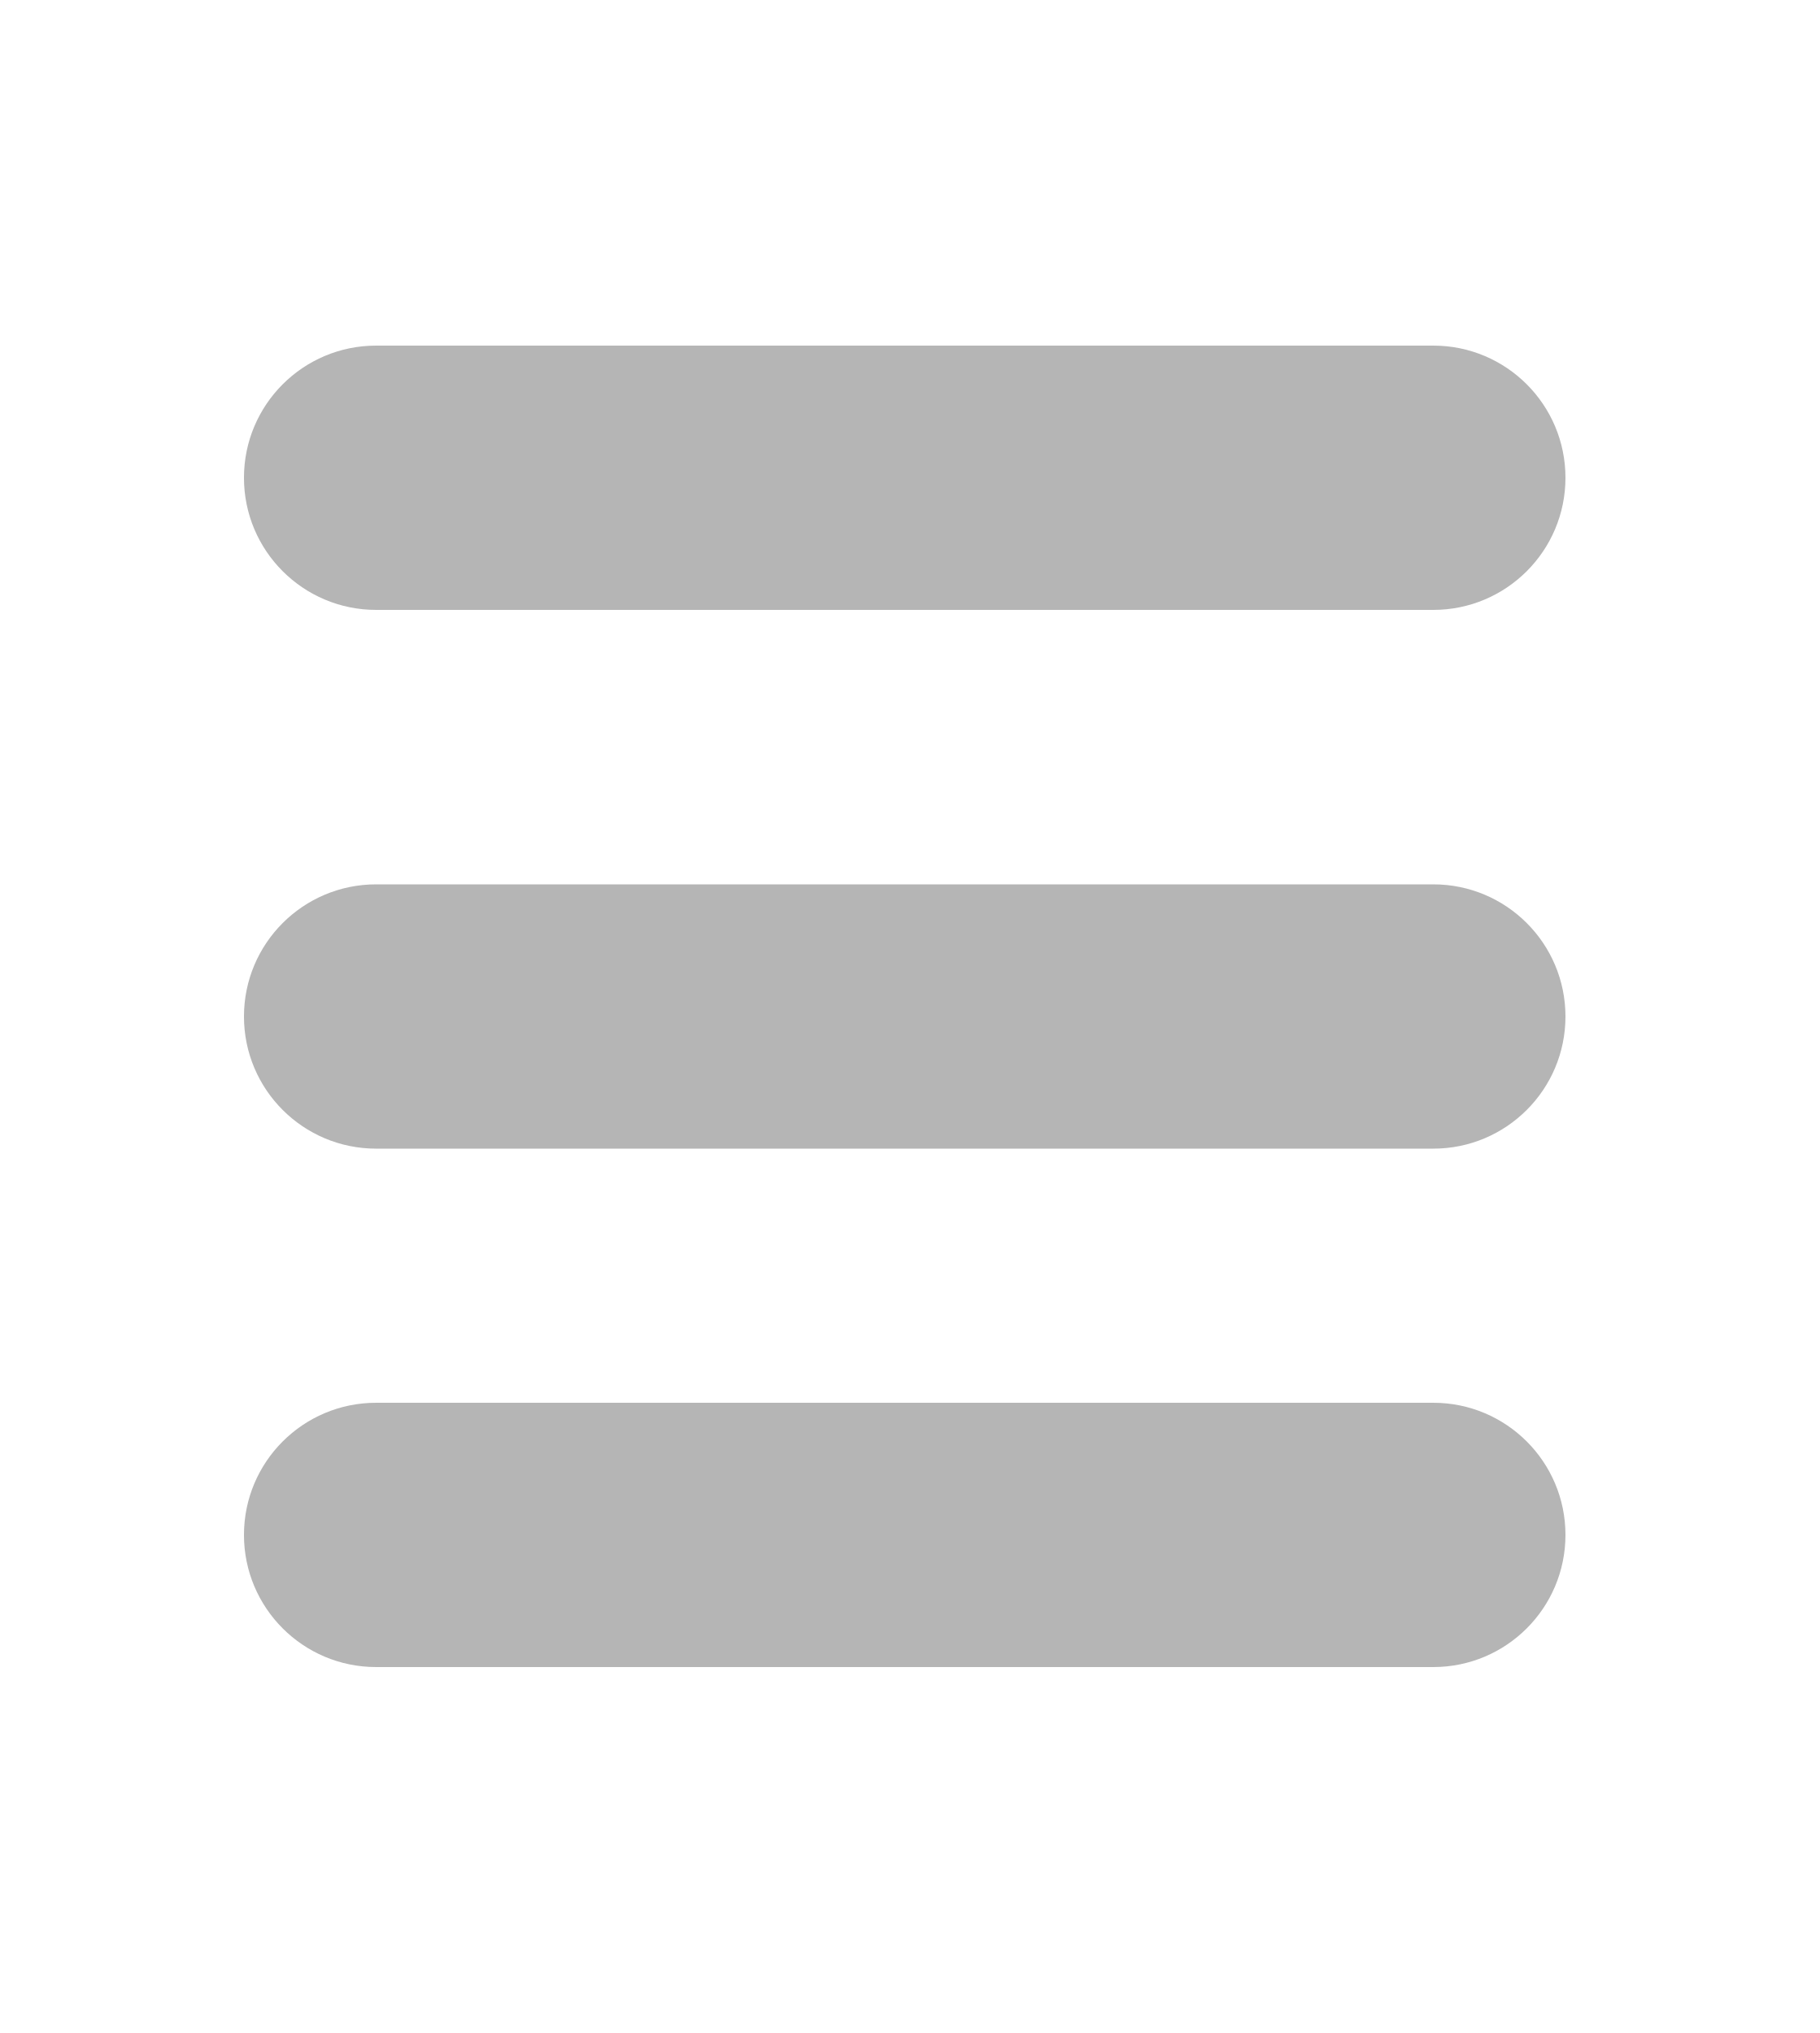
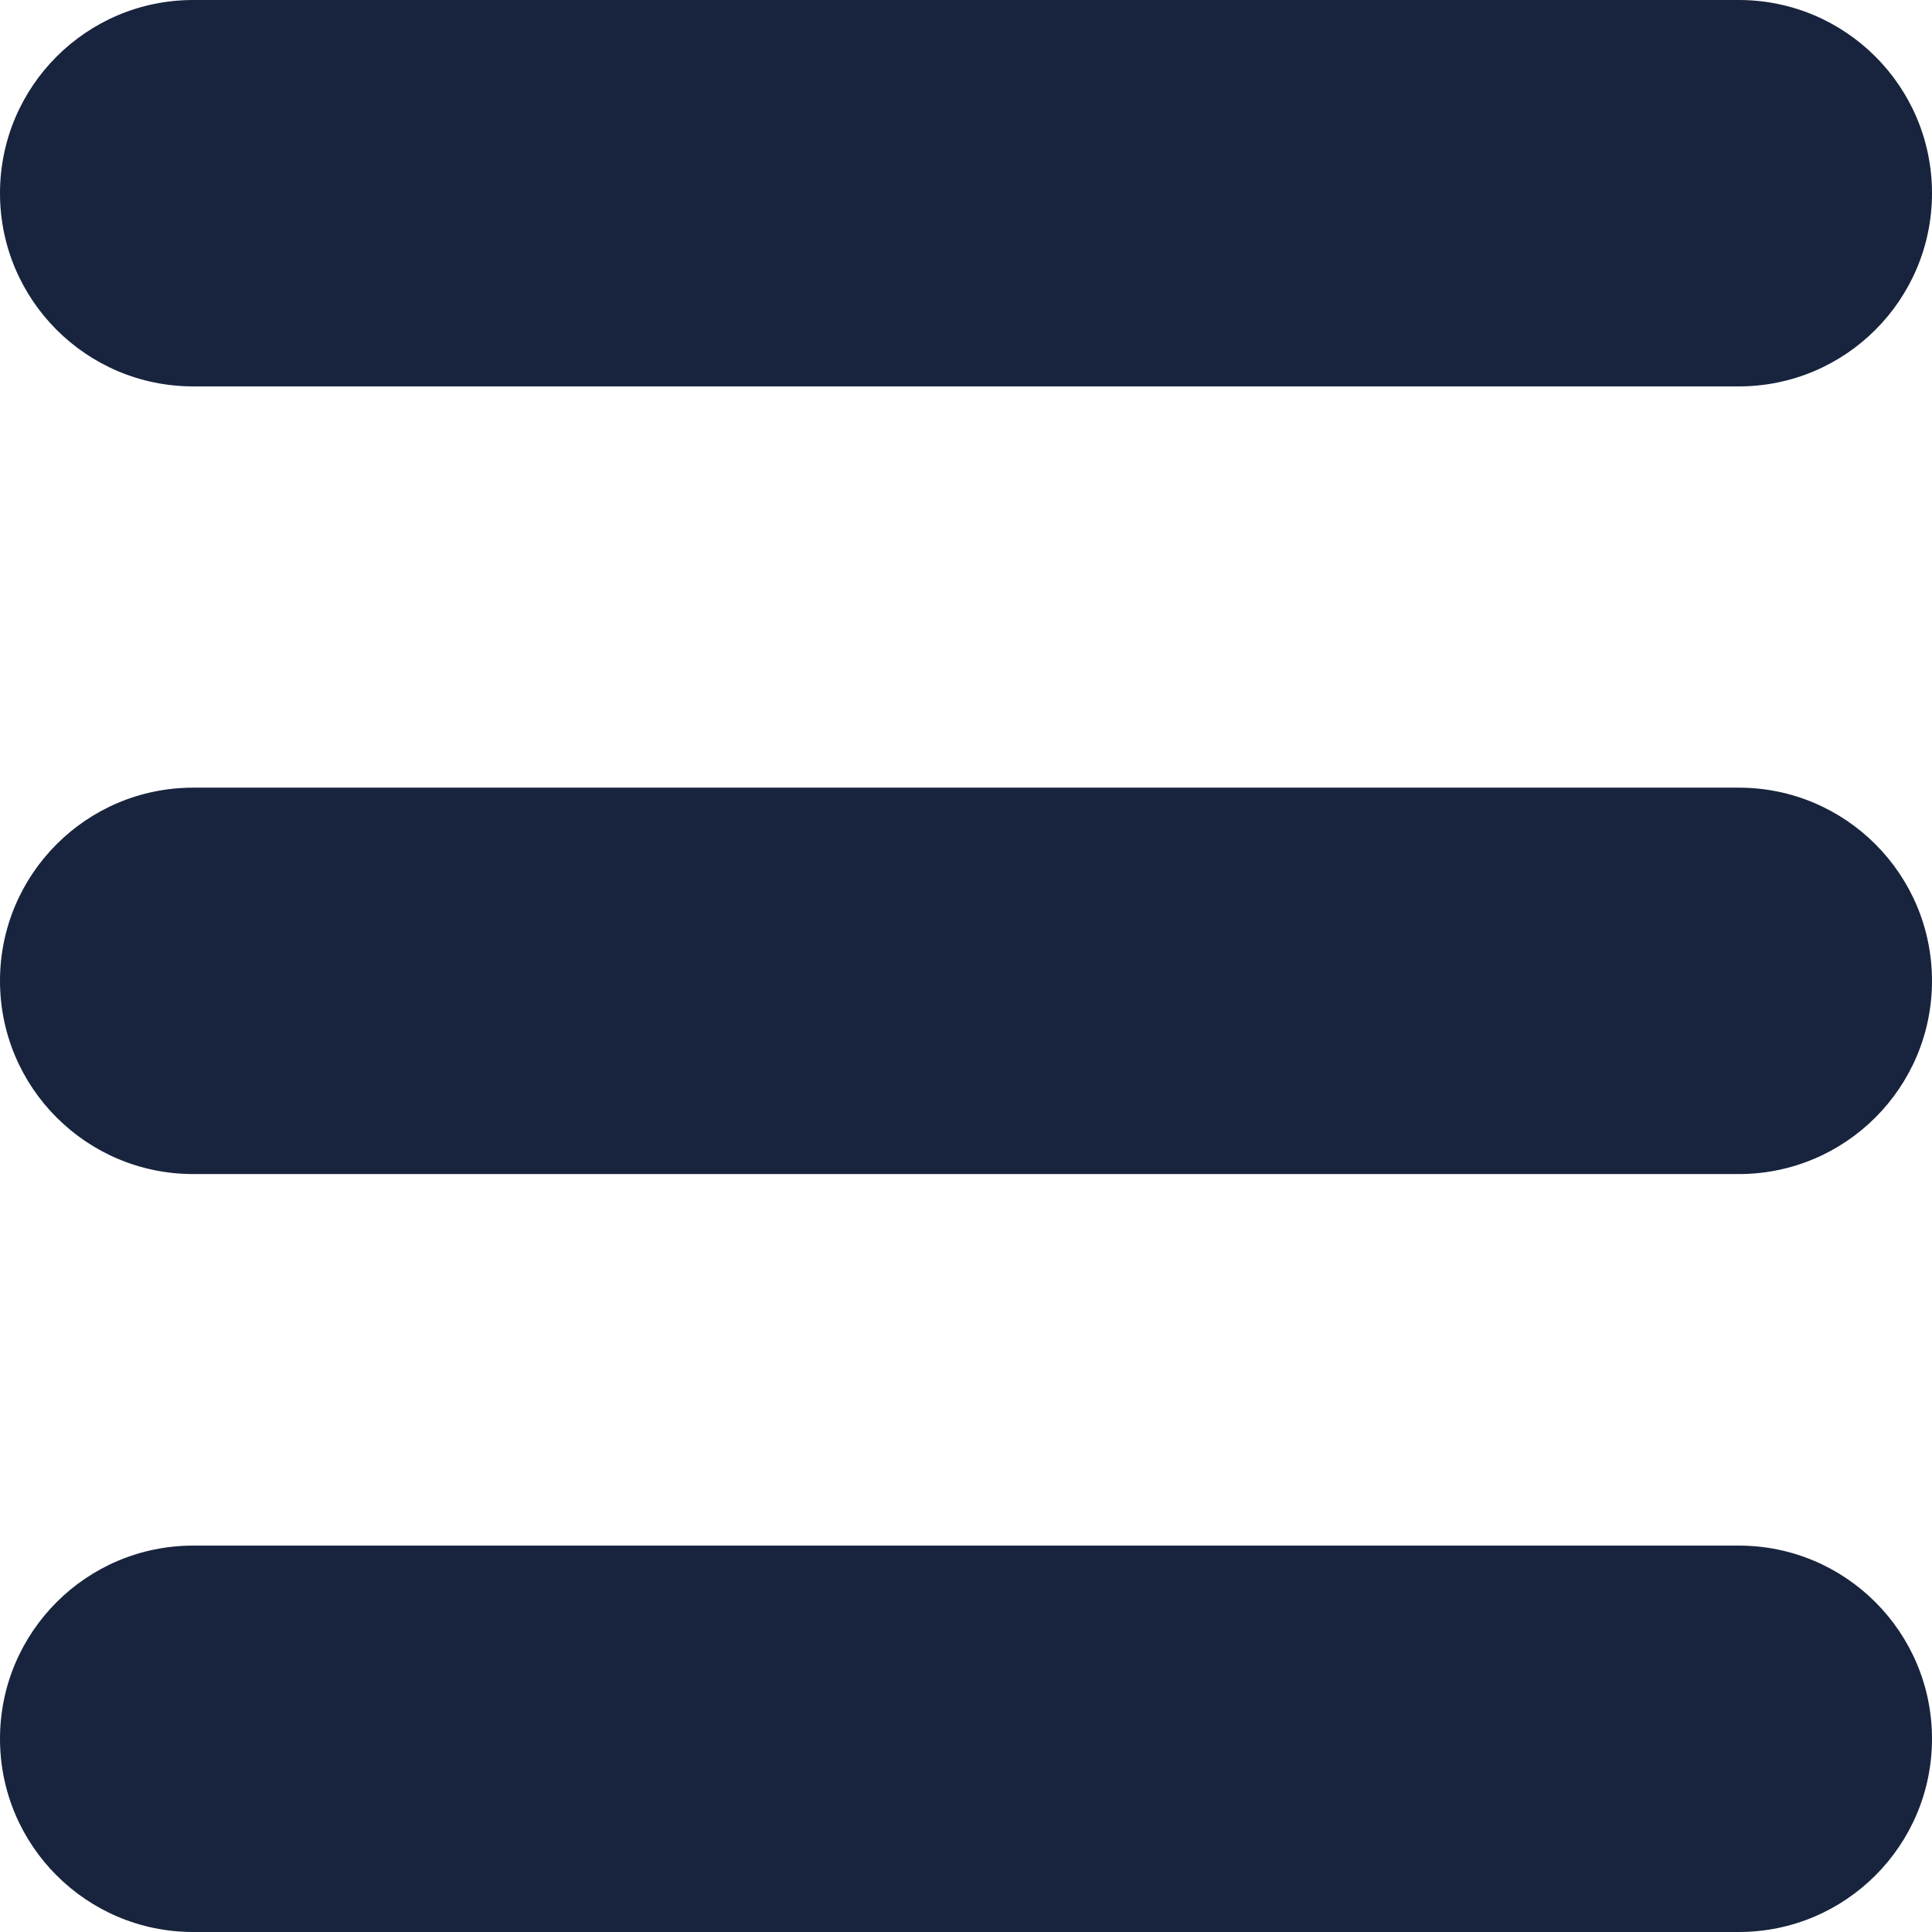
- <svg xmlns="http://www.w3.org/2000/svg" width="179px" height="200px" viewBox="0 0 179 200" version="1.1">
+ <svg xmlns="http://www.w3.org/2000/svg" width="130px" height="130px" viewBox="0 0 130 130" version="1.1">
  <defs />
  <g id="Page-1" stroke="none" stroke-width="1" fill="none" fill-rule="evenodd">
-     <rect id="Rectangle-34" fill="#B5B5B5" x="24" y="34" width="130" height="26" rx="13" />
-     <rect id="Rectangle-34" fill="#B5B5B5" x="24" y="138" width="130" height="26" rx="13" />
-     <rect id="Rectangle-34" fill="#B5B5B5" x="24" y="87" width="130" height="26" rx="13" />
+     <g id="setting" fill="#18243D">
+       <g id="Page-1">
+         <rect id="Rectangle-34" x="0" y="0" width="130" height="26" rx="13" />
+         <rect id="Rectangle-34" x="0" y="104" width="130" height="26" rx="13" />
+         <rect id="Rectangle-34" x="0" y="53" width="130" height="26" rx="13" />
+       </g>
+     </g>
  </g>
</svg>
